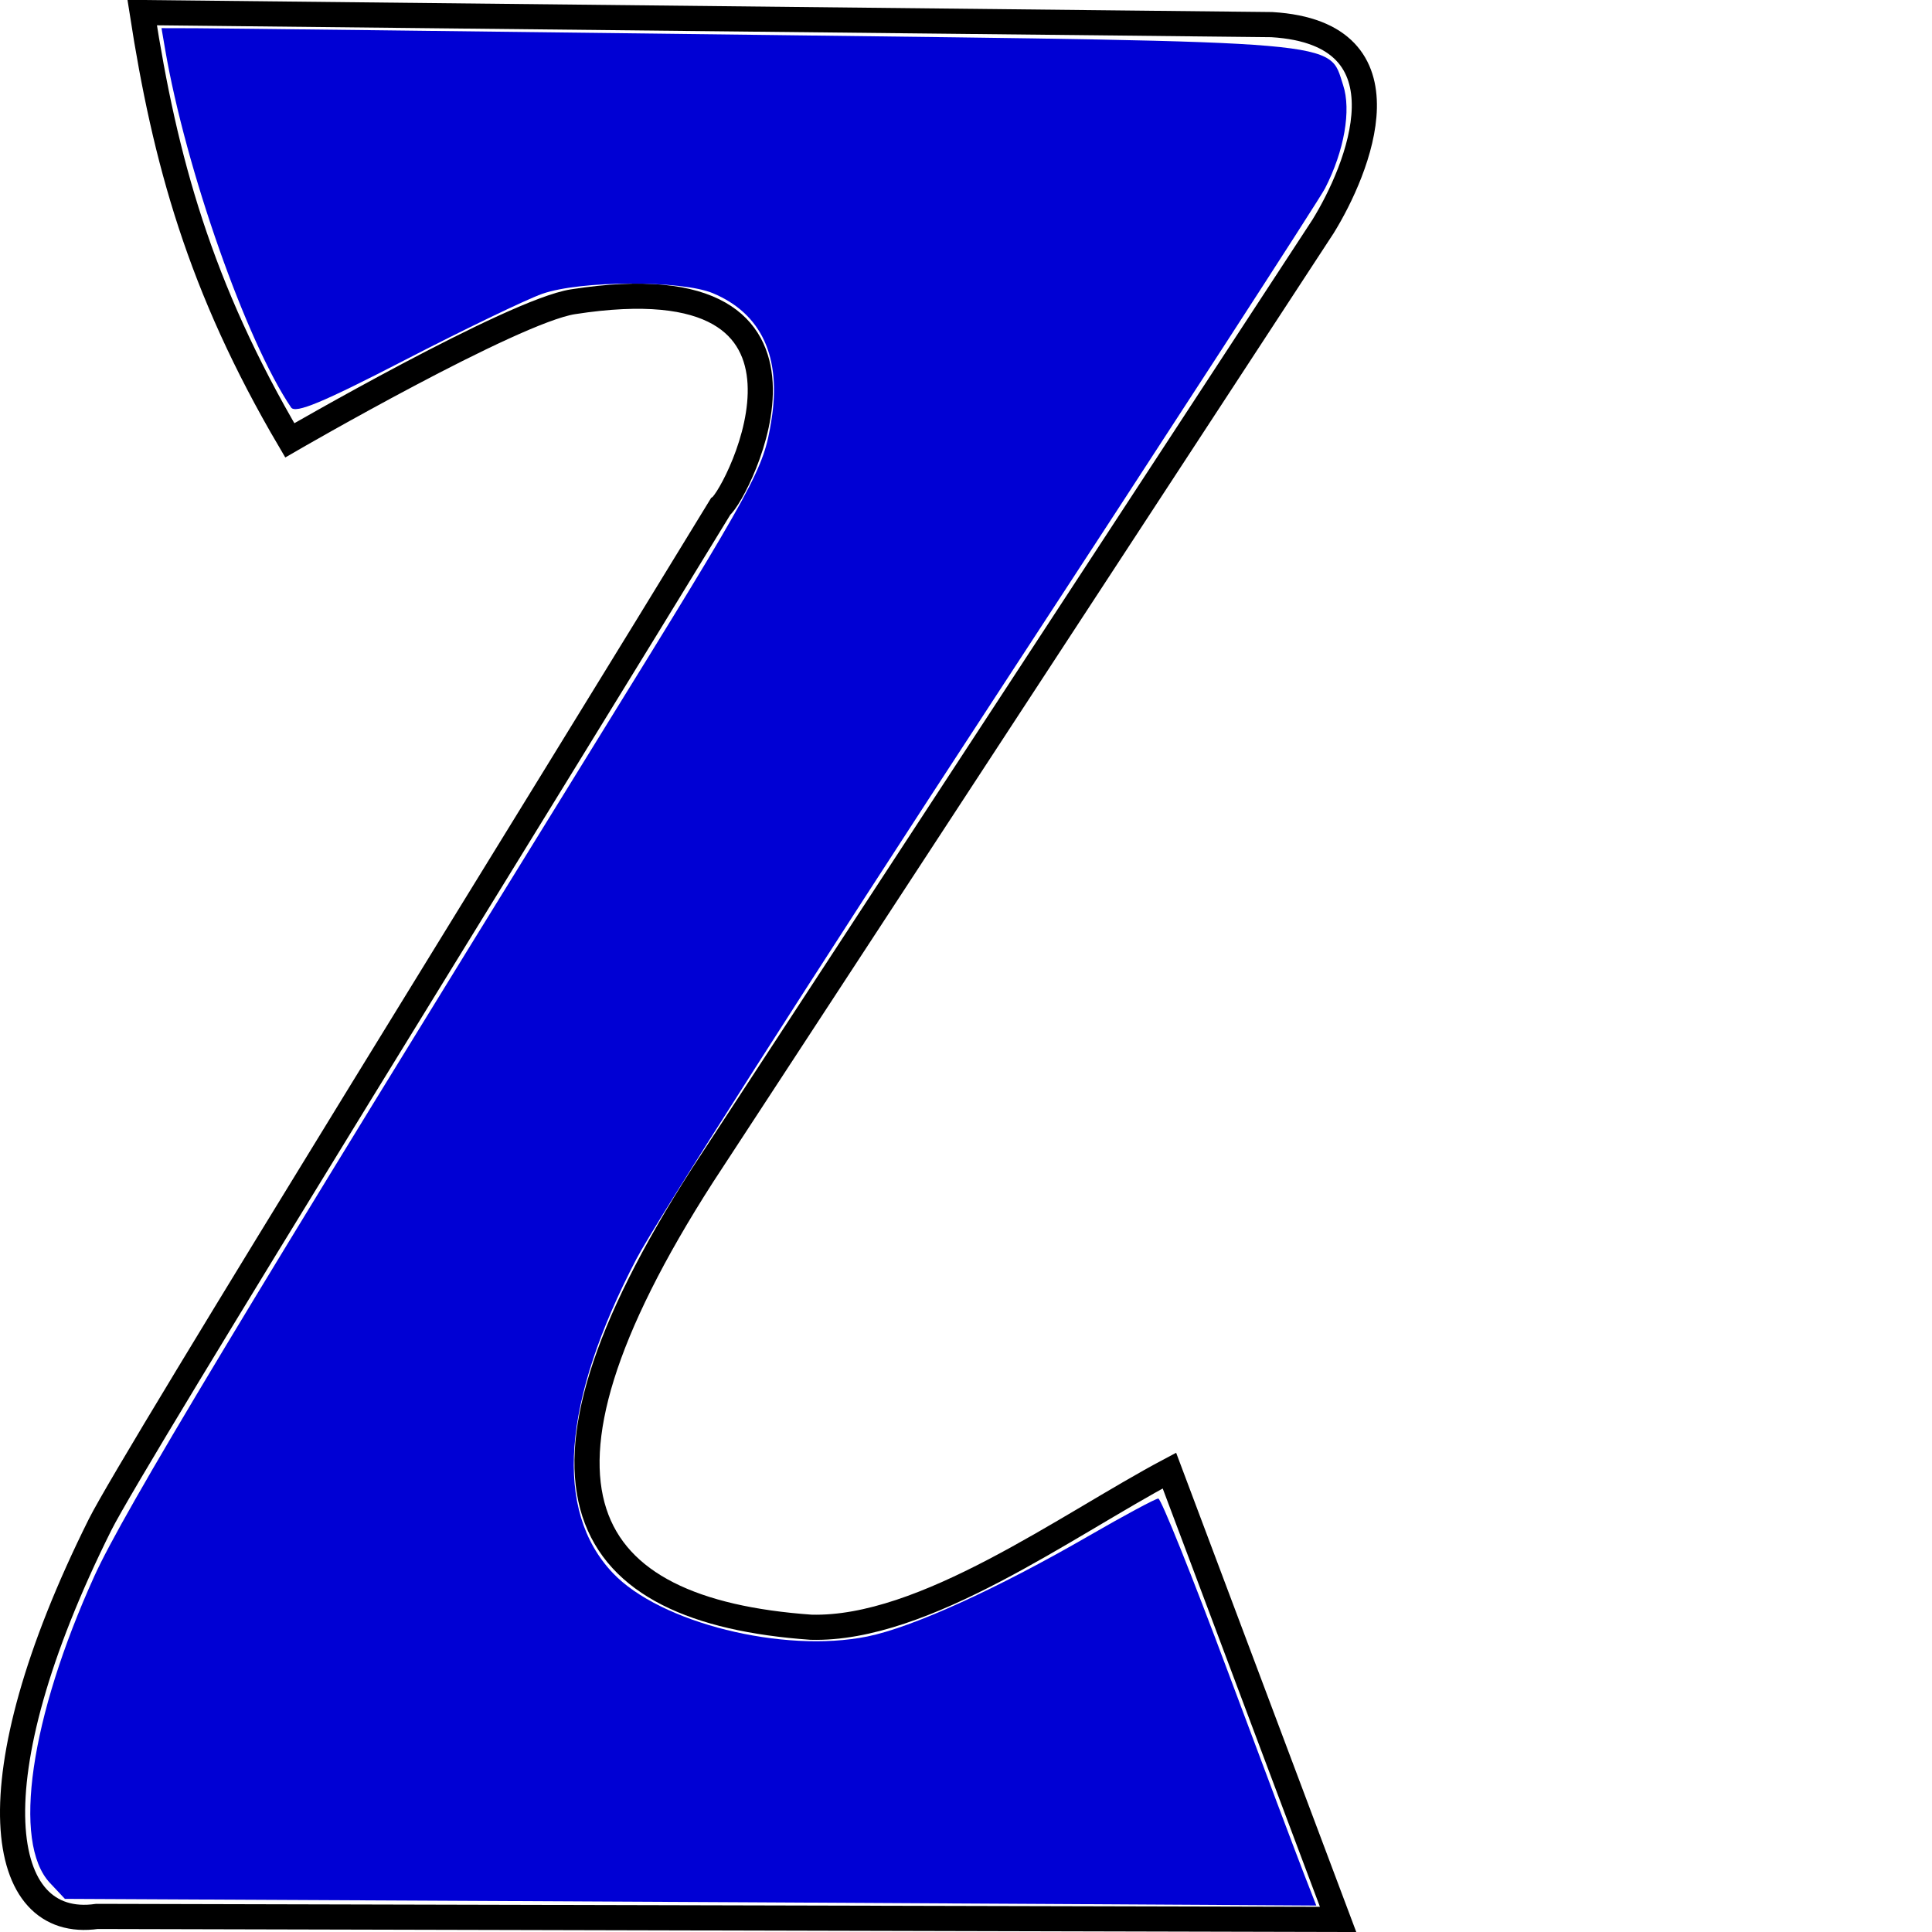
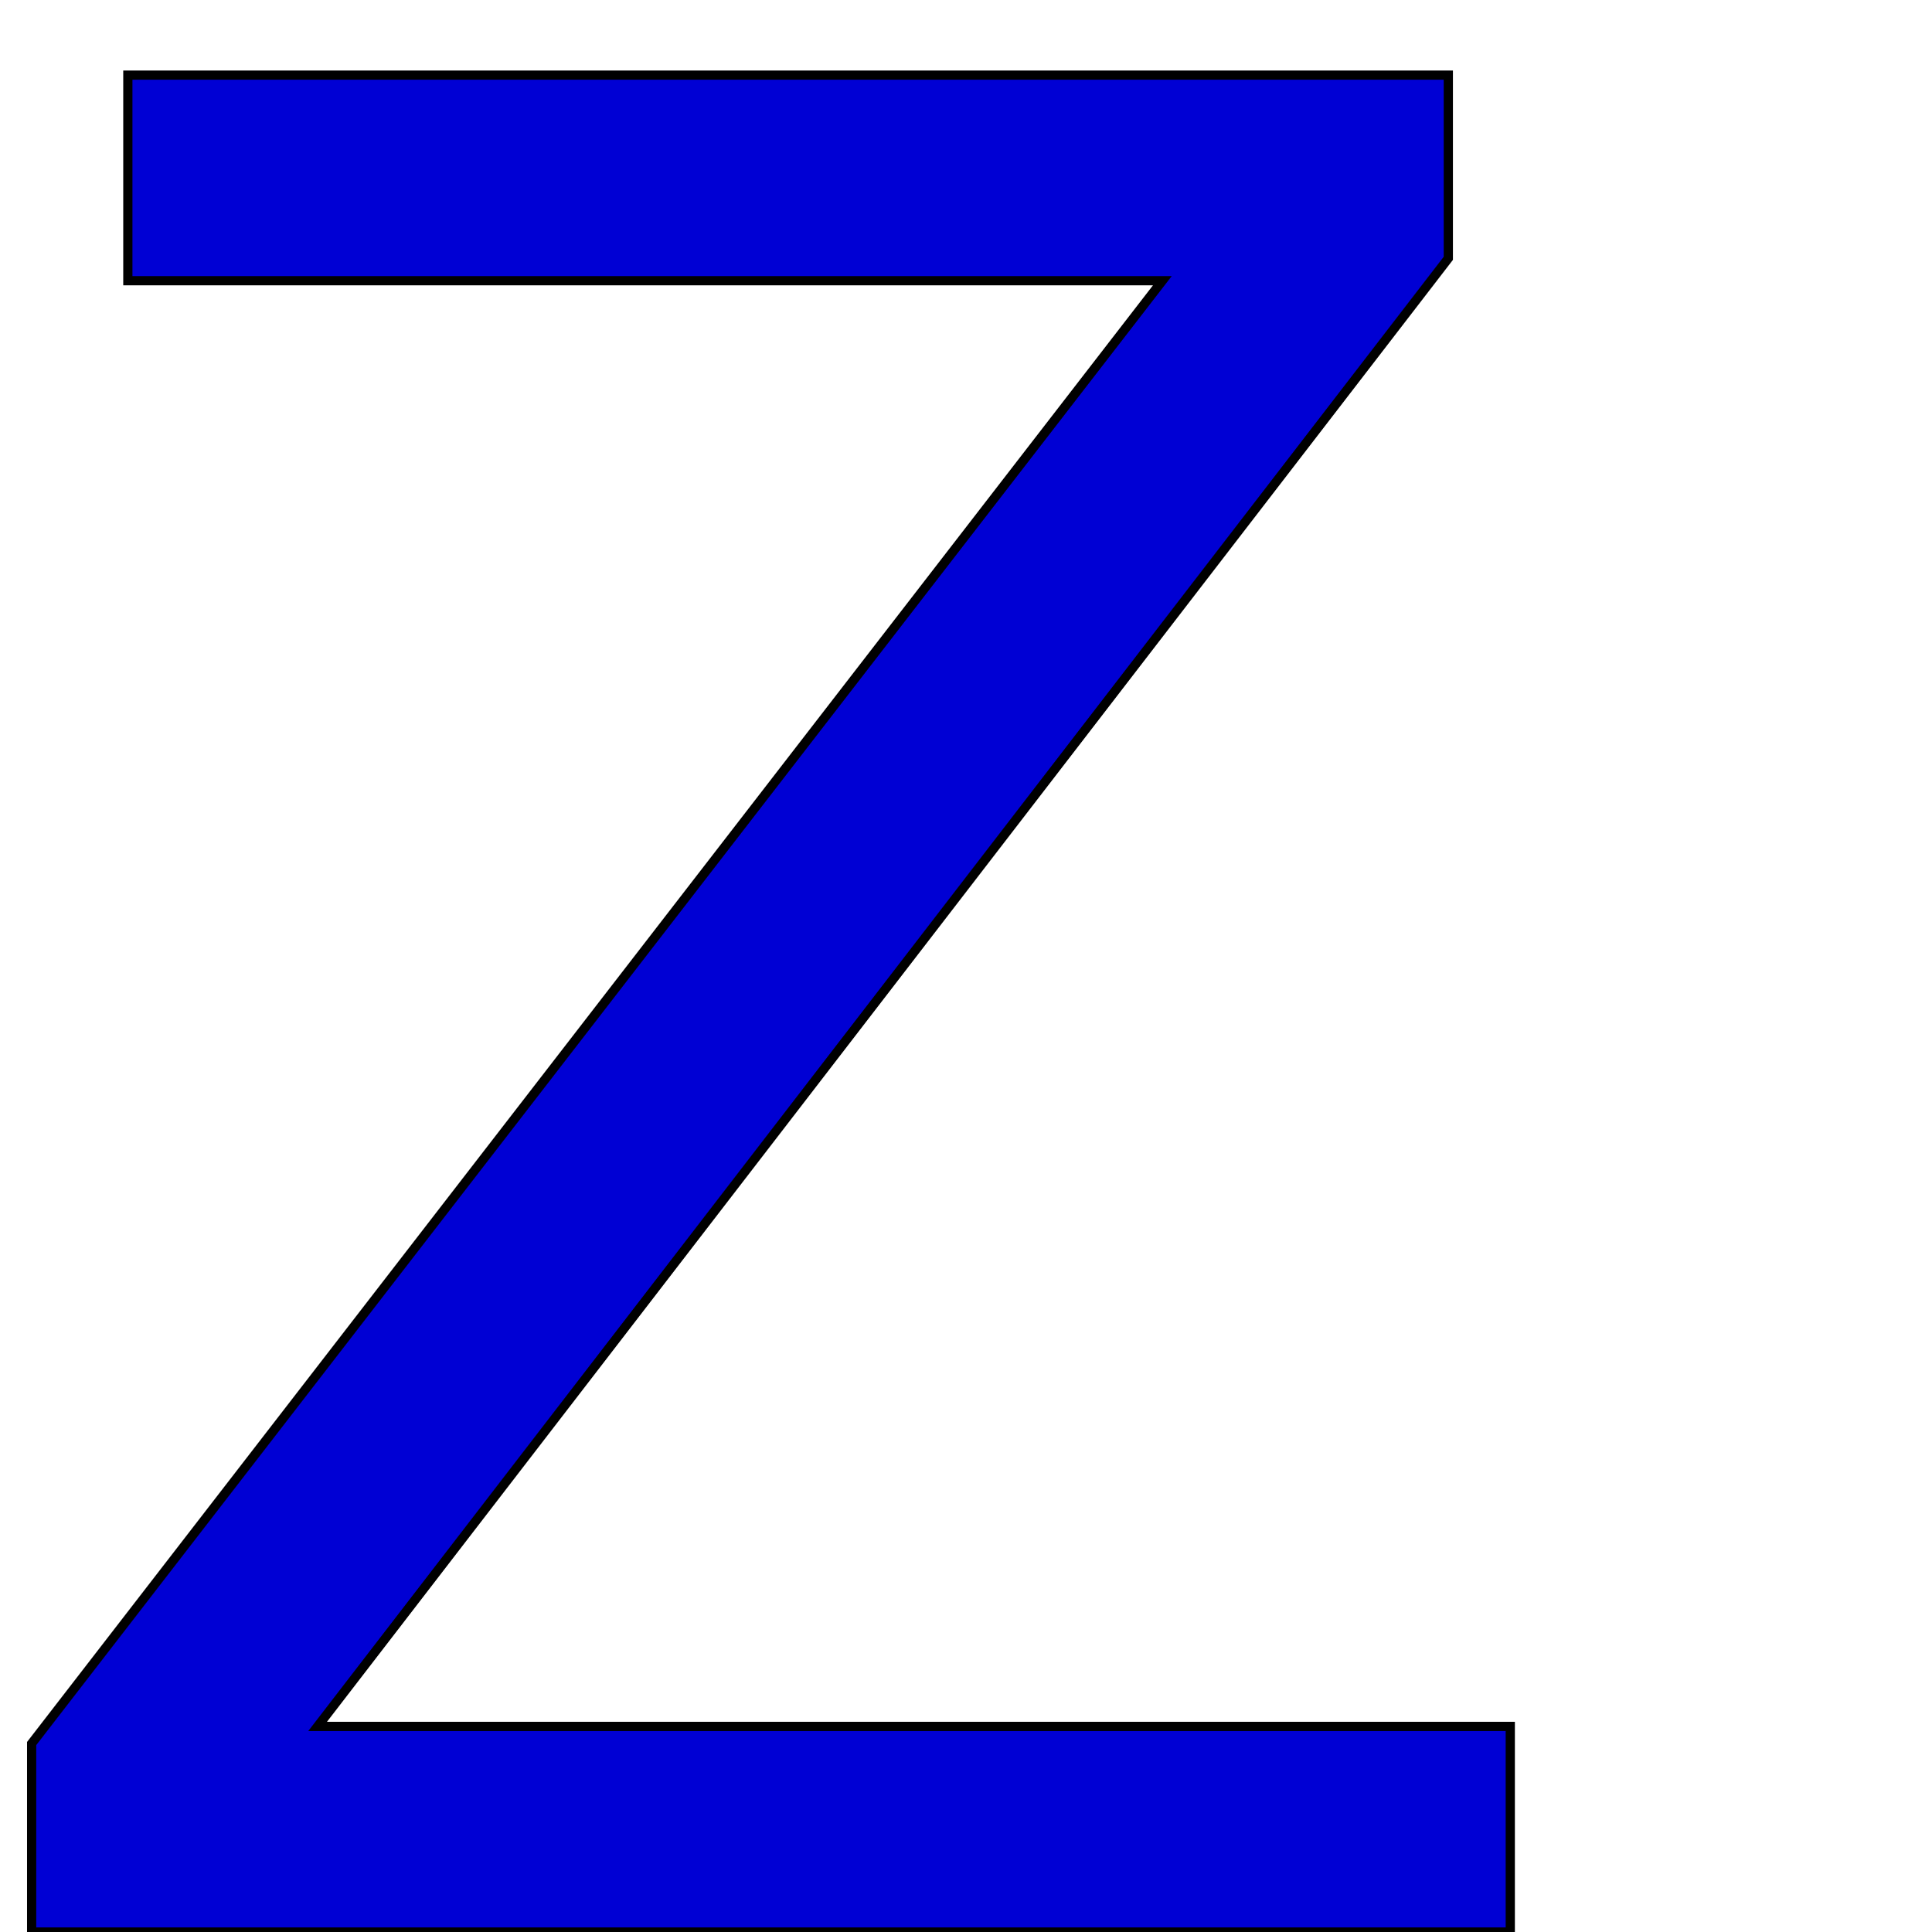
- <svg xmlns="http://www.w3.org/2000/svg" preserveAspectRatio="xMinYMin meet" viewBox="0 0 1050 1050" width="100%" height="100%" id="svg3266" version="1.1">
-   <defs id="defs3268" />
-   <g id="layer1" transform="translate(-3.102749,30.64473)">
-     <path style="fill:none;stroke:#000000;stroke-width:13.664px;stroke-linecap:butt;stroke-linejoin:miter;stroke-opacity:1" d="m 80.373,-23.813 613.943,6.549 c 78.168,4.693 46.607,79.329 27.832,109.691 L 384.889,608.139 c -109.235,170.167 -67.13,236.637 58.938,245.577 61.694,1.711 138.945,-55.461 194.825,-85.133 l 91.682,243.94 -674.519,-1.637 C 1.456,1018.662 -12.42,938.179 57.453,798.052 75.721,761.417 304.075,393.451 394.712,244.685 403.518,238.28 469.948,109.181 314.49,133.357 281.783,138.443 160.595,208.667 160.595,208.667 111.452,125.138 92.772,56.042 80.373,-23.813 z" id="path3253" />
-     <path style="color:#000000;fill:#0000d4;fill-opacity:1;stroke:#000000;stroke-width:0;stroke-linecap:butt;stroke-linejoin:miter;stroke-miterlimit:4;stroke-opacity:1;stroke-dasharray:none;stroke-dashoffset:0;marker:none;visibility:visible;display:inline;overflow:visible;enable-background:accumulate" d="m 231.315,1002.296 -192.946,-0.954 -8.119,-8.643 C 9.613,970.733 19.446,902.893 54.437,825.824 70.089,791.352 135.207,683.071 327.289,372.118 414.8,230.451 417.965,224.65 422.309,197.957 c 5.611,-34.478 -5.241,-58.136 -31.764,-69.246 -17.073,-7.152 -72.223,-6.937 -92.814,0.361 -8.765,3.107 -42.35,19.297 -74.633,35.979 -44.603,23.048 -59.443,29.23 -61.805,25.75 C 137,154.999 103.969,61.094 92.861,-3.752 l -1.986,-11.595 18.64,0.047 c 10.252,0.026 148.487,1.656 307.188,3.623 320.848,3.976 308.31,2.897 316.342,27.233 4.511,13.669 0.656,35.755 -9.802,56.149 -3.118,6.081 -84.414,131.46 -180.658,278.621 -96.244,147.161 -183.366,283.62 -193.605,303.241 -40.517,77.645 -44.962,136.803 -12.826,170.683 25.704,27.098 92.524,43.773 138.297,34.512 24.5,-4.957 70.408,-25.814 120.443,-54.721 19.286,-11.142 36.265,-20.258 37.731,-20.258 1.466,0 18.409,42.142 37.652,93.648 19.243,51.506 37.96,101.274 41.595,110.594 l 6.608,16.946 -147.109,-0.861 c -80.91,-0.473 -233.935,-1.29 -340.055,-1.814 l 0,0 z" id="path3547" />
+ <svg xmlns="http://www.w3.org/2000/svg" width="1050" height="1050" id="svg29966" version="1.1">
+   <defs id="defs29968" />
+   <g id="layer1" transform="translate(0,-2.362183)">
+     <text xml:space="preserve" style="font-size:1466.849px;font-style:normal;font-variant:normal;font-weight:normal;font-stretch:normal;line-height:125%;letter-spacing:0px;word-spacing:0px;fill:#0000d4;fill-opacity:1;stroke:#000000;font-family:Arial;-inkscape-font-specification:Arial;stroke-opacity:1;stroke-width:5;stroke-miterlimit:4;stroke-dasharray:none" x="-29.366" y="1052.362" id="text29974">
+       <tspan id="tspan29976" x="-29.366" y="1052.362">Z</tspan>
+     </text>
  </g>
</svg>
